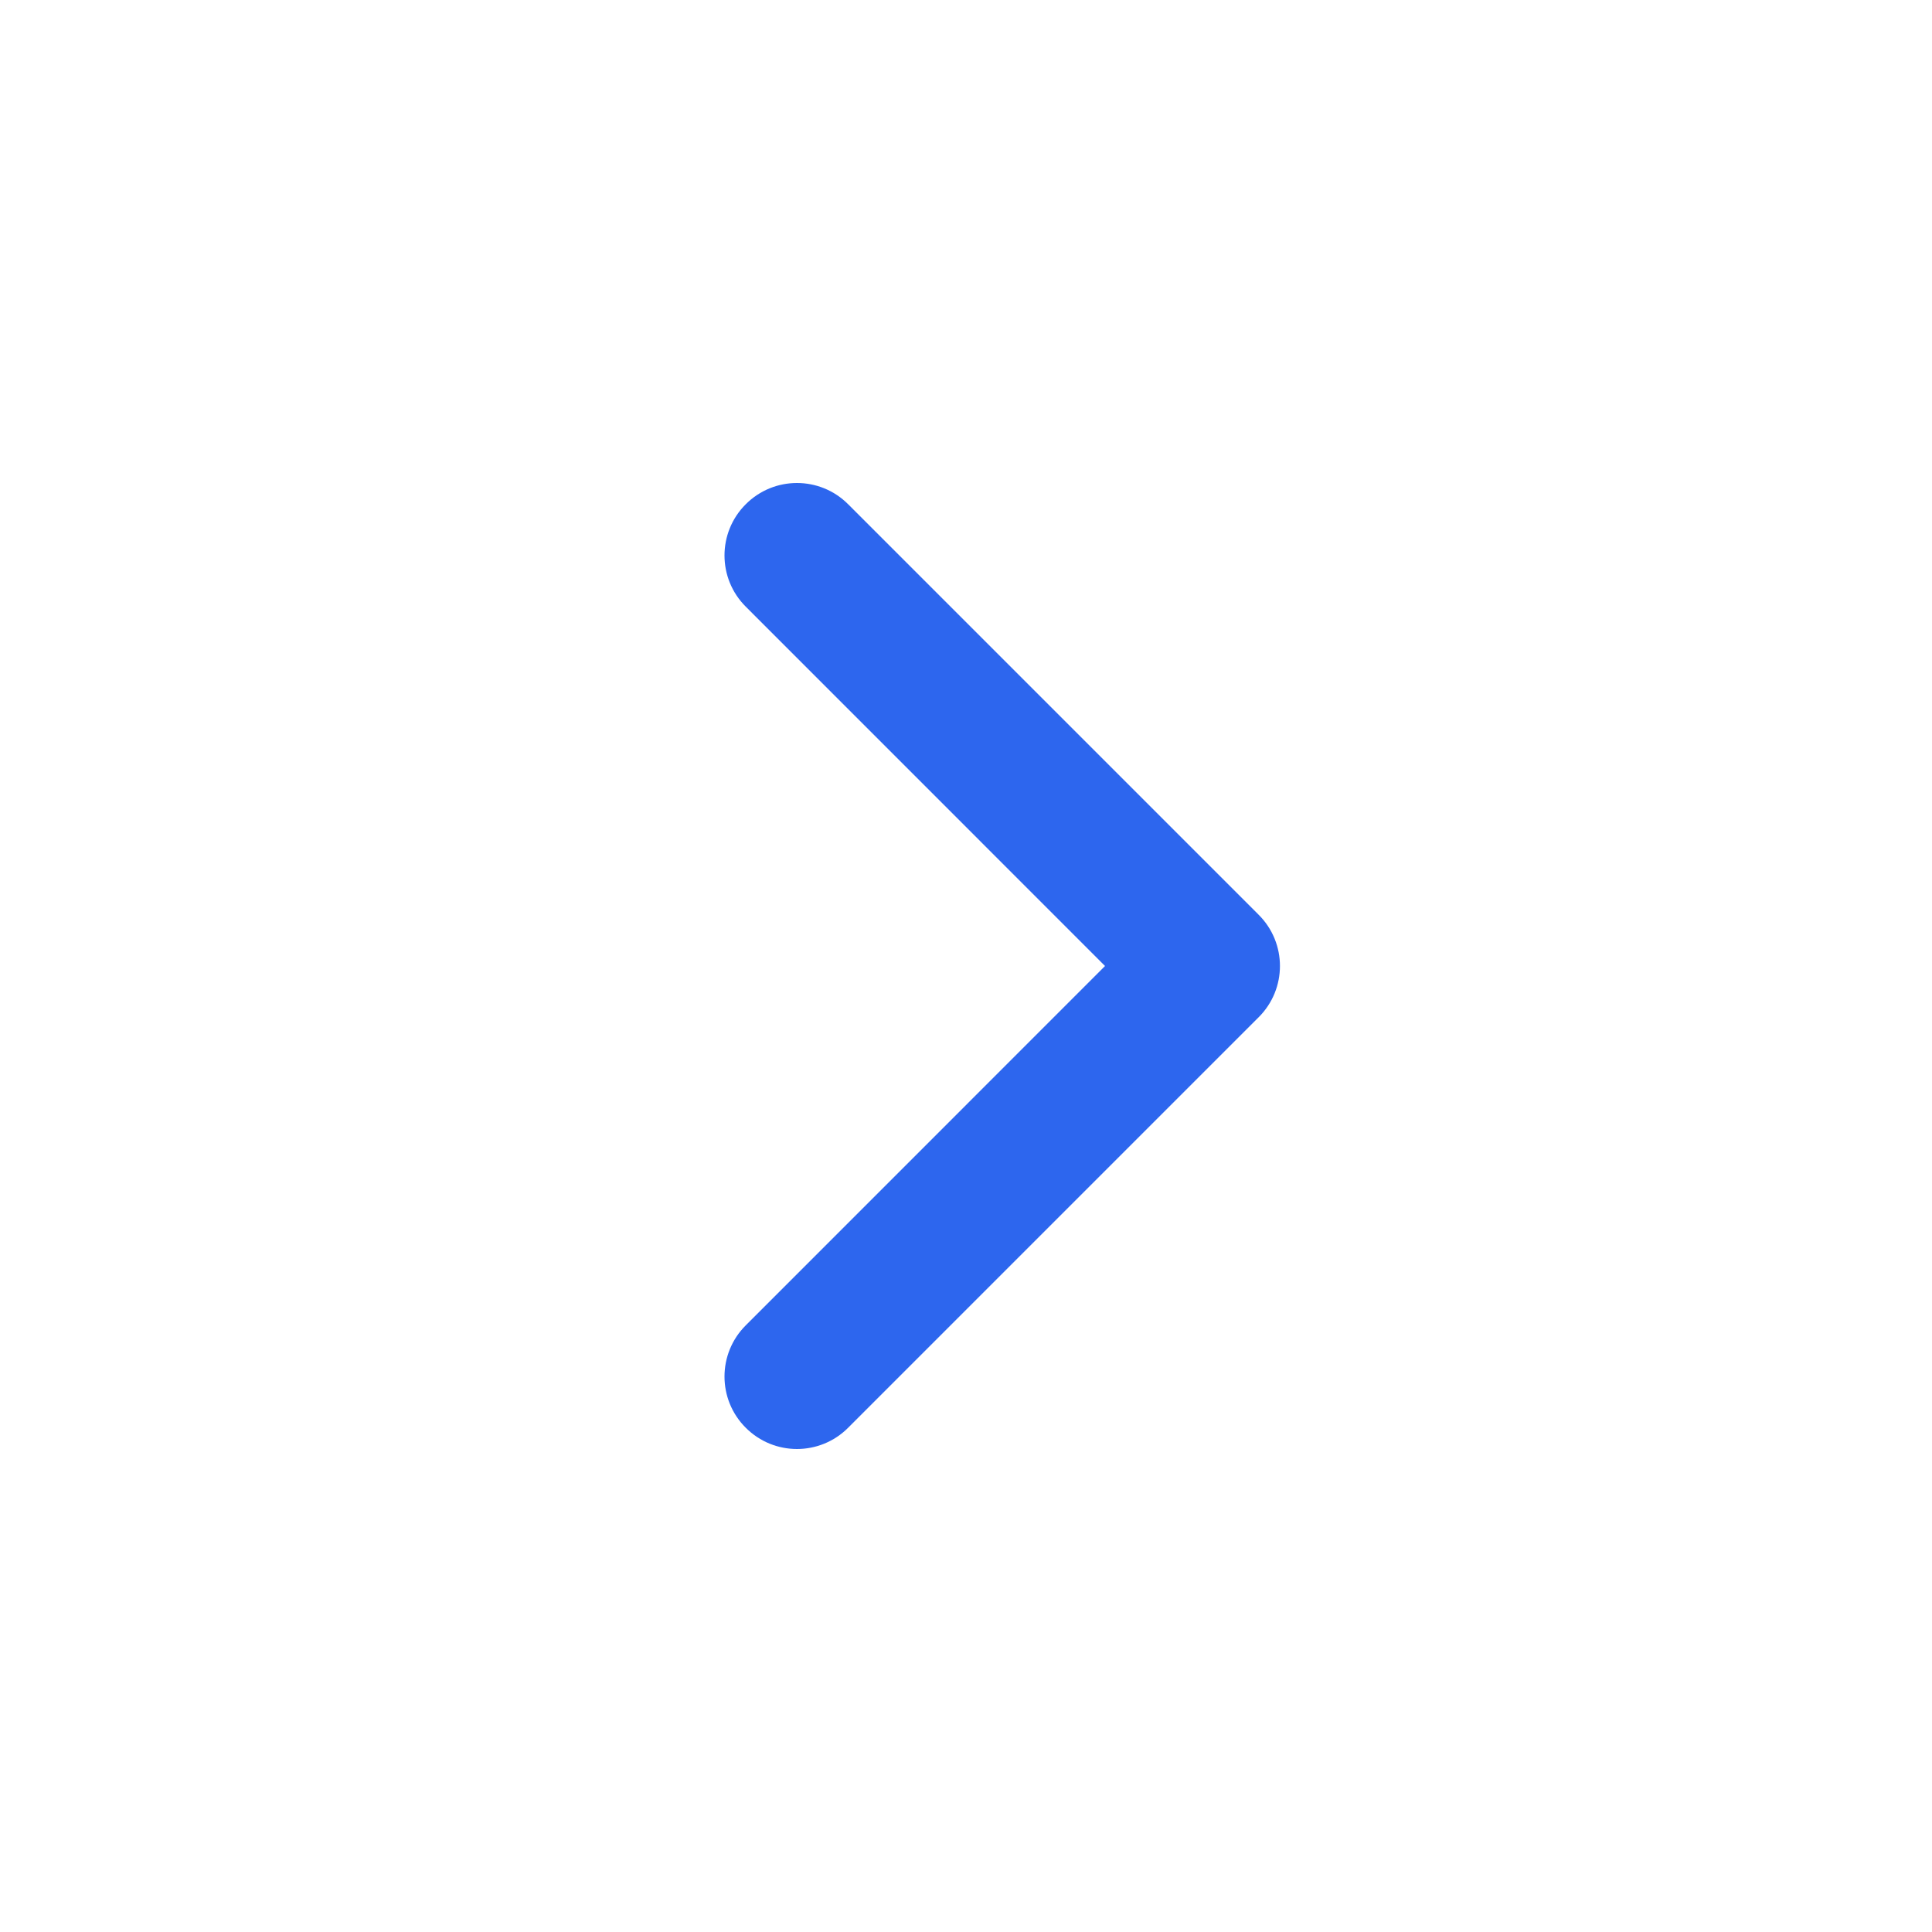
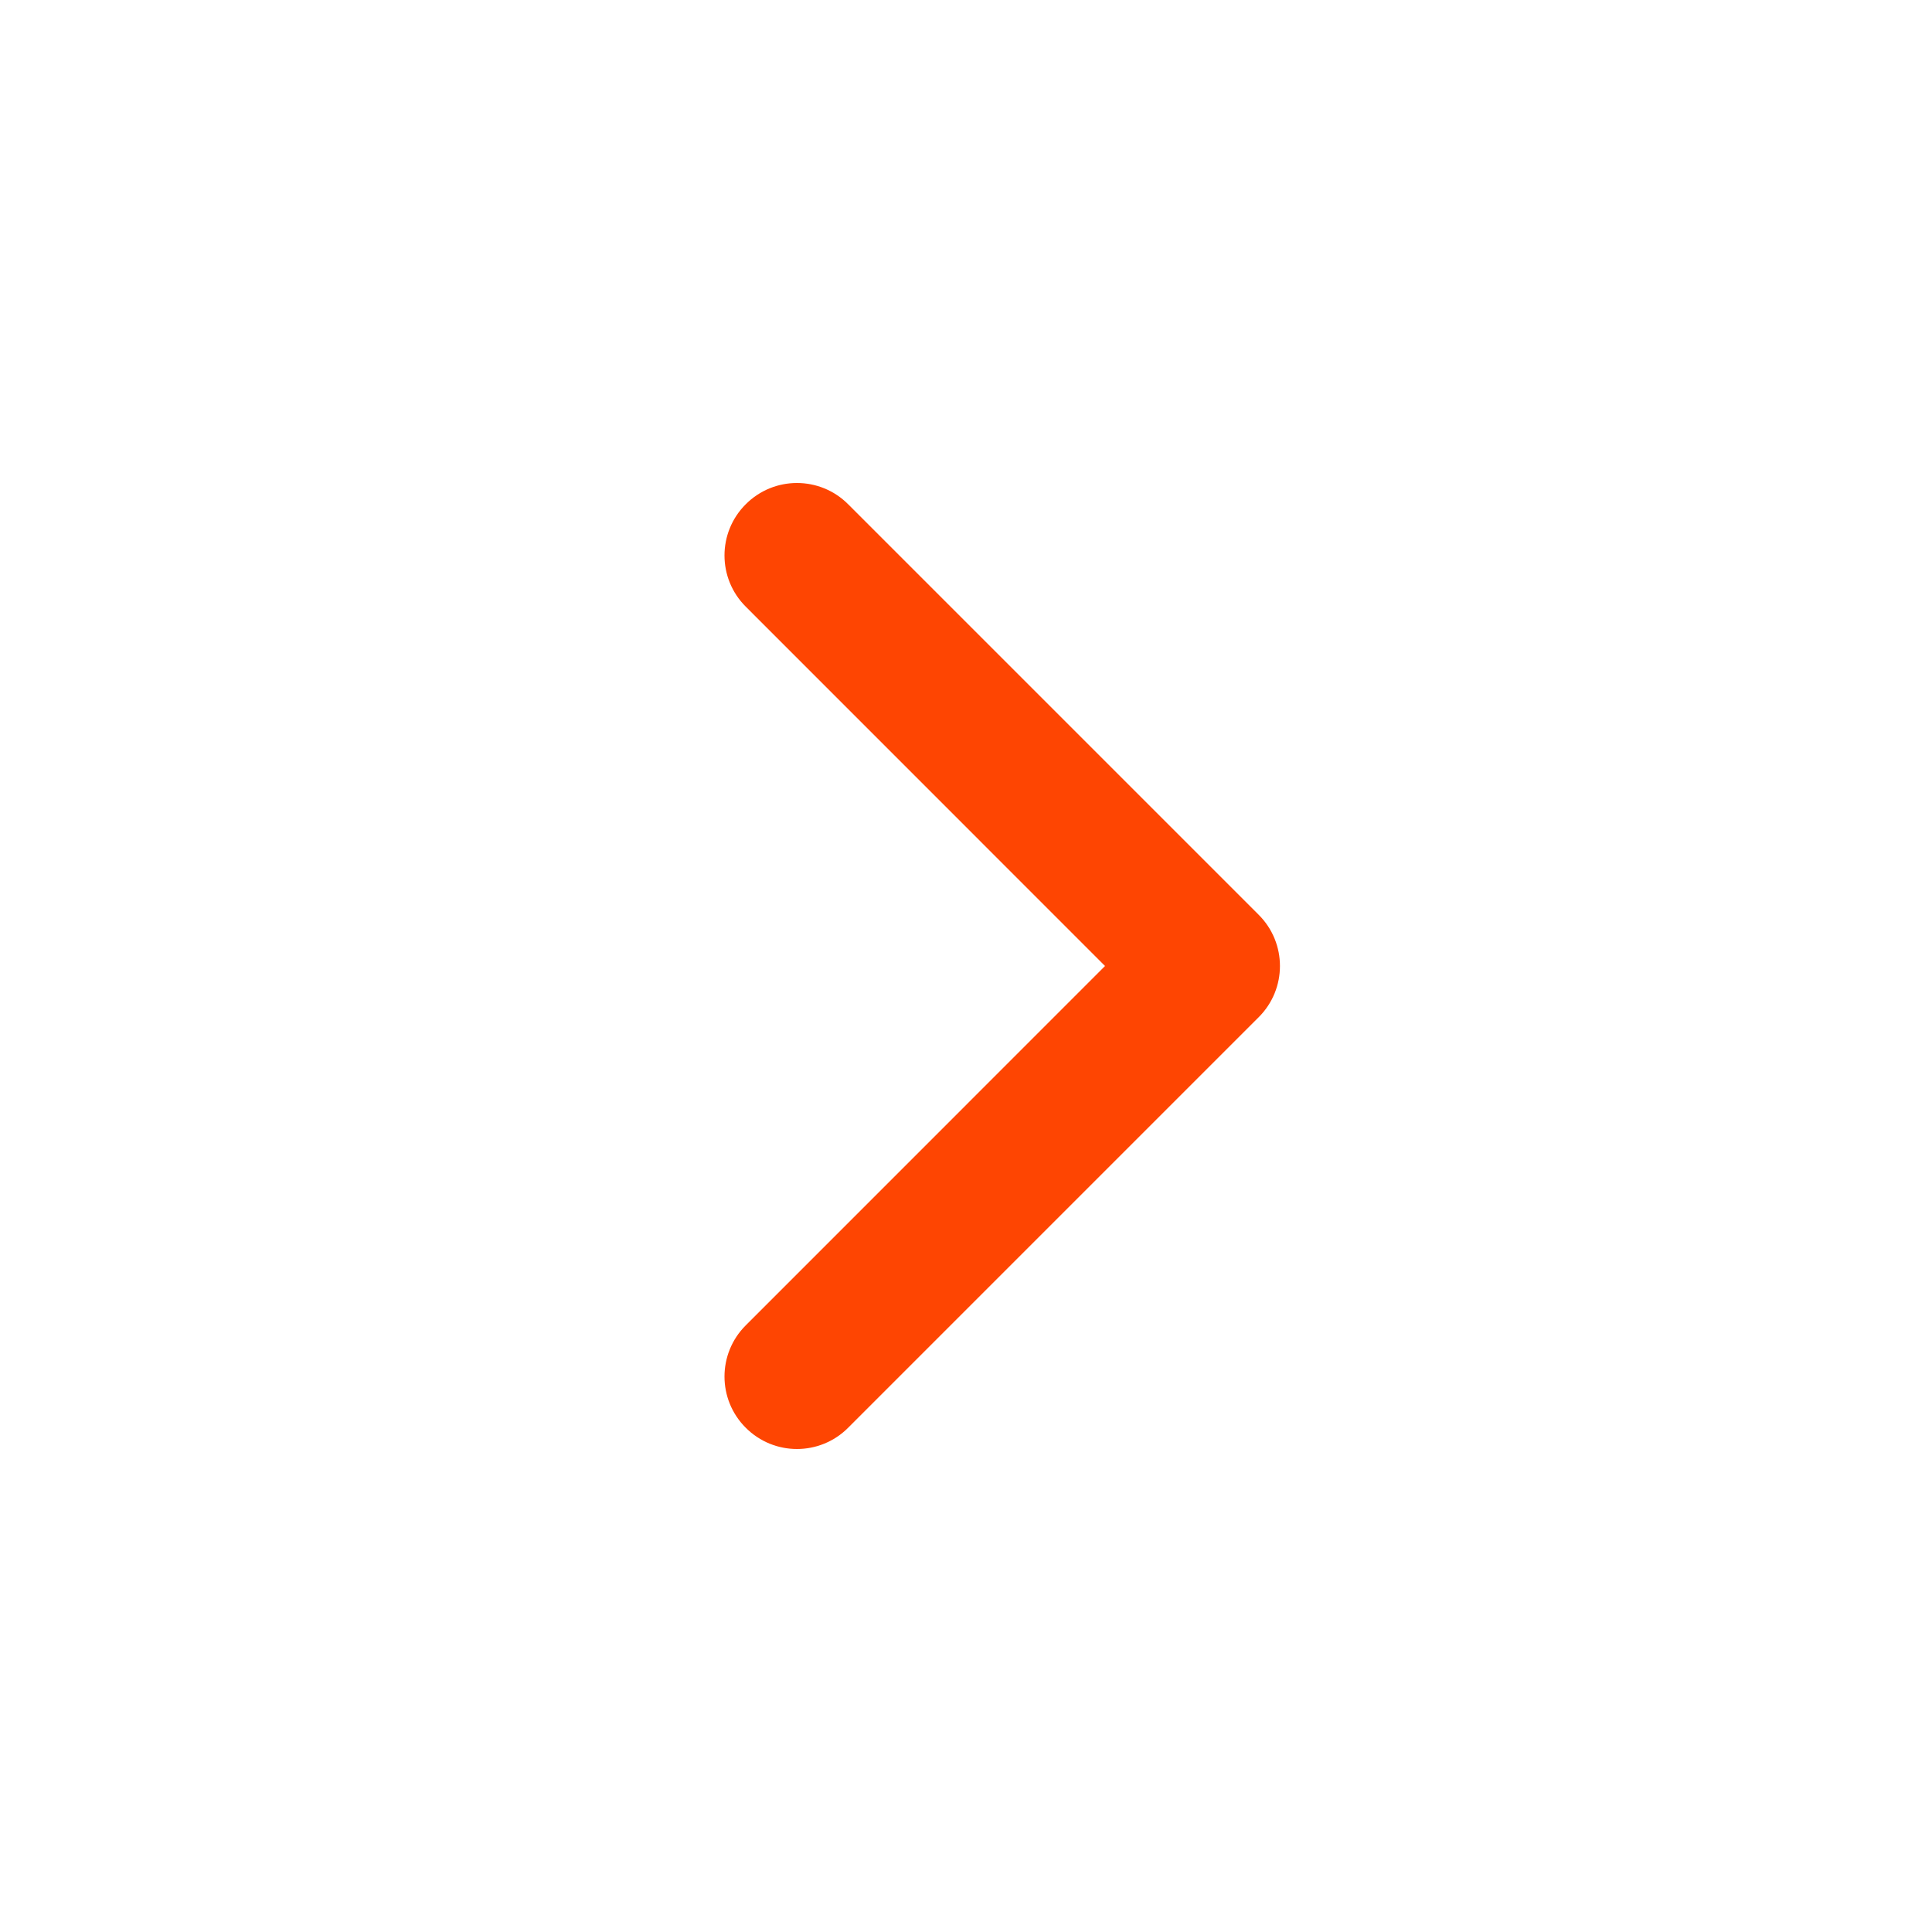
<svg xmlns="http://www.w3.org/2000/svg" width="24" height="24" viewBox="0 0 24 24" fill="none">
-   <path fill-rule="evenodd" clip-rule="evenodd" d="M9.264 6.264C8.912 6.615 8.912 7.185 9.264 7.536L13.727 12L9.264 16.464C8.912 16.815 8.912 17.385 9.264 17.736C9.615 18.088 10.185 18.088 10.536 17.736L15.636 12.636C15.988 12.285 15.988 11.715 15.636 11.364L10.536 6.264C10.185 5.912 9.615 5.912 9.264 6.264Z" fill="#2D66EE" />
+   <path fill-rule="evenodd" clip-rule="evenodd" d="M9.264 6.264C8.912 6.615 8.912 7.185 9.264 7.536L13.727 12L9.264 16.464C8.912 16.815 8.912 17.385 9.264 17.736C9.615 18.088 10.185 18.088 10.536 17.736L15.636 12.636C15.988 12.285 15.988 11.715 15.636 11.364L10.536 6.264C10.185 5.912 9.615 5.912 9.264 6.264Z" fill="#fe4502" />
</svg>
